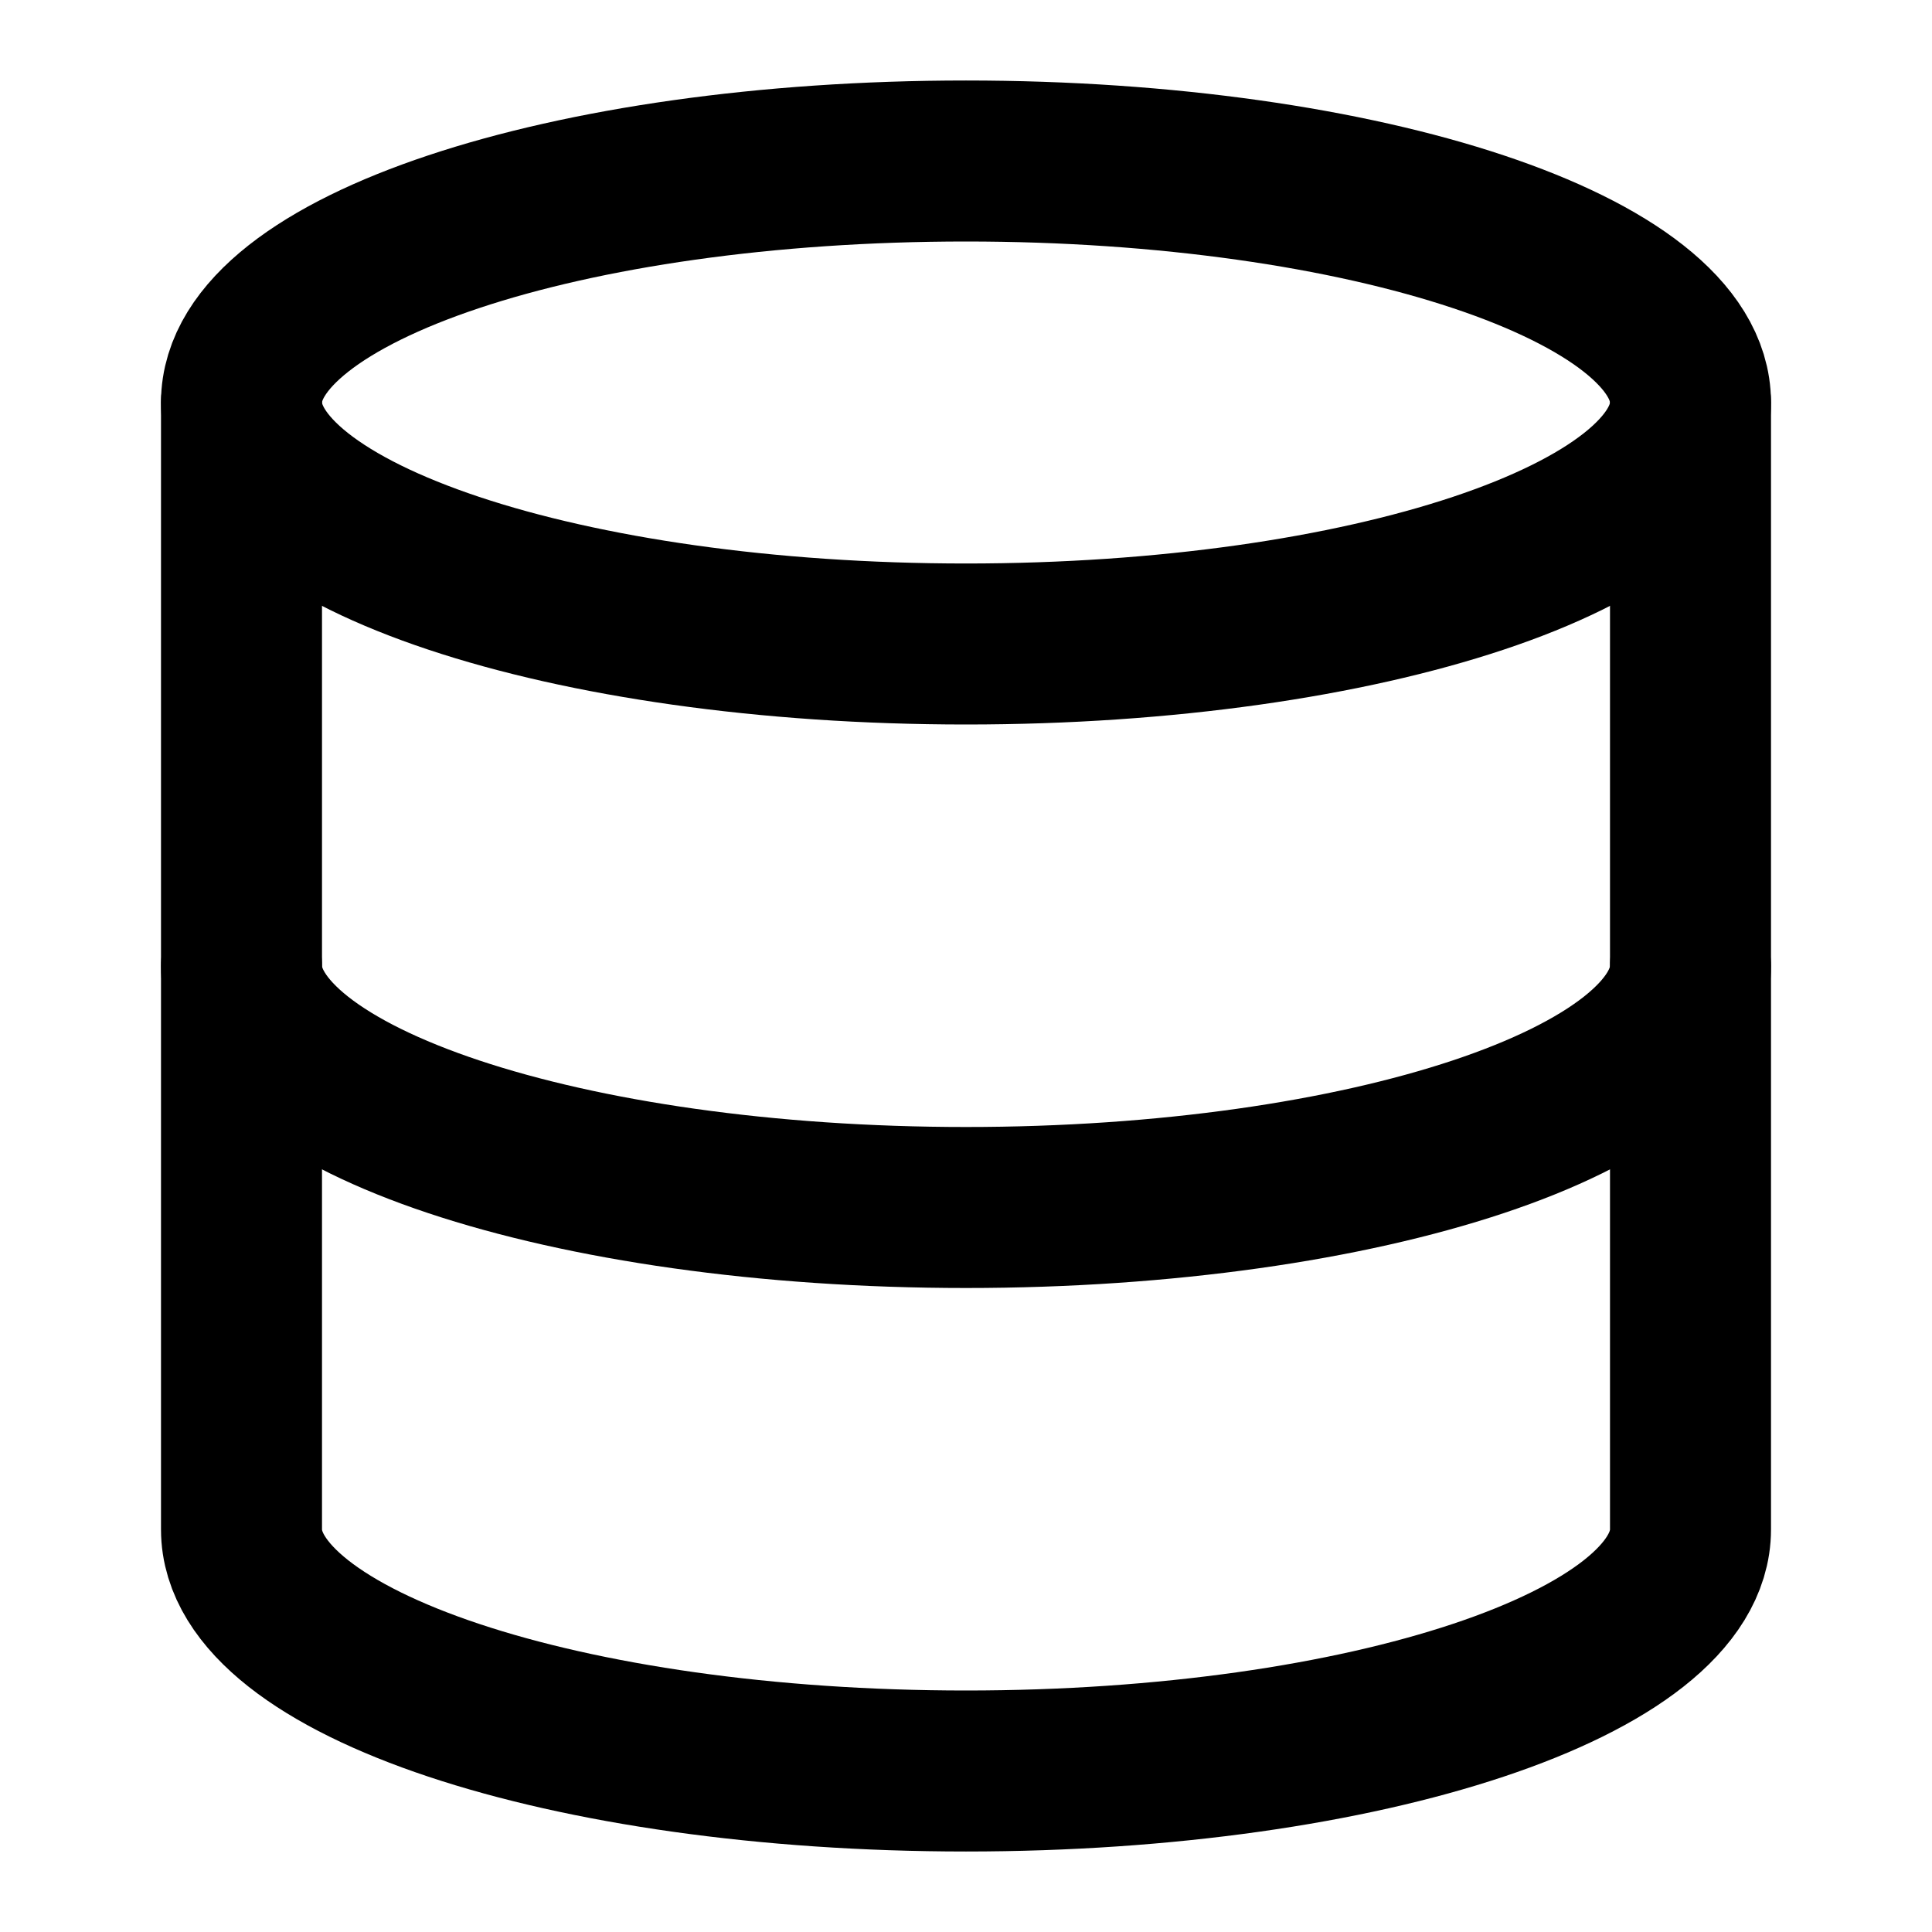
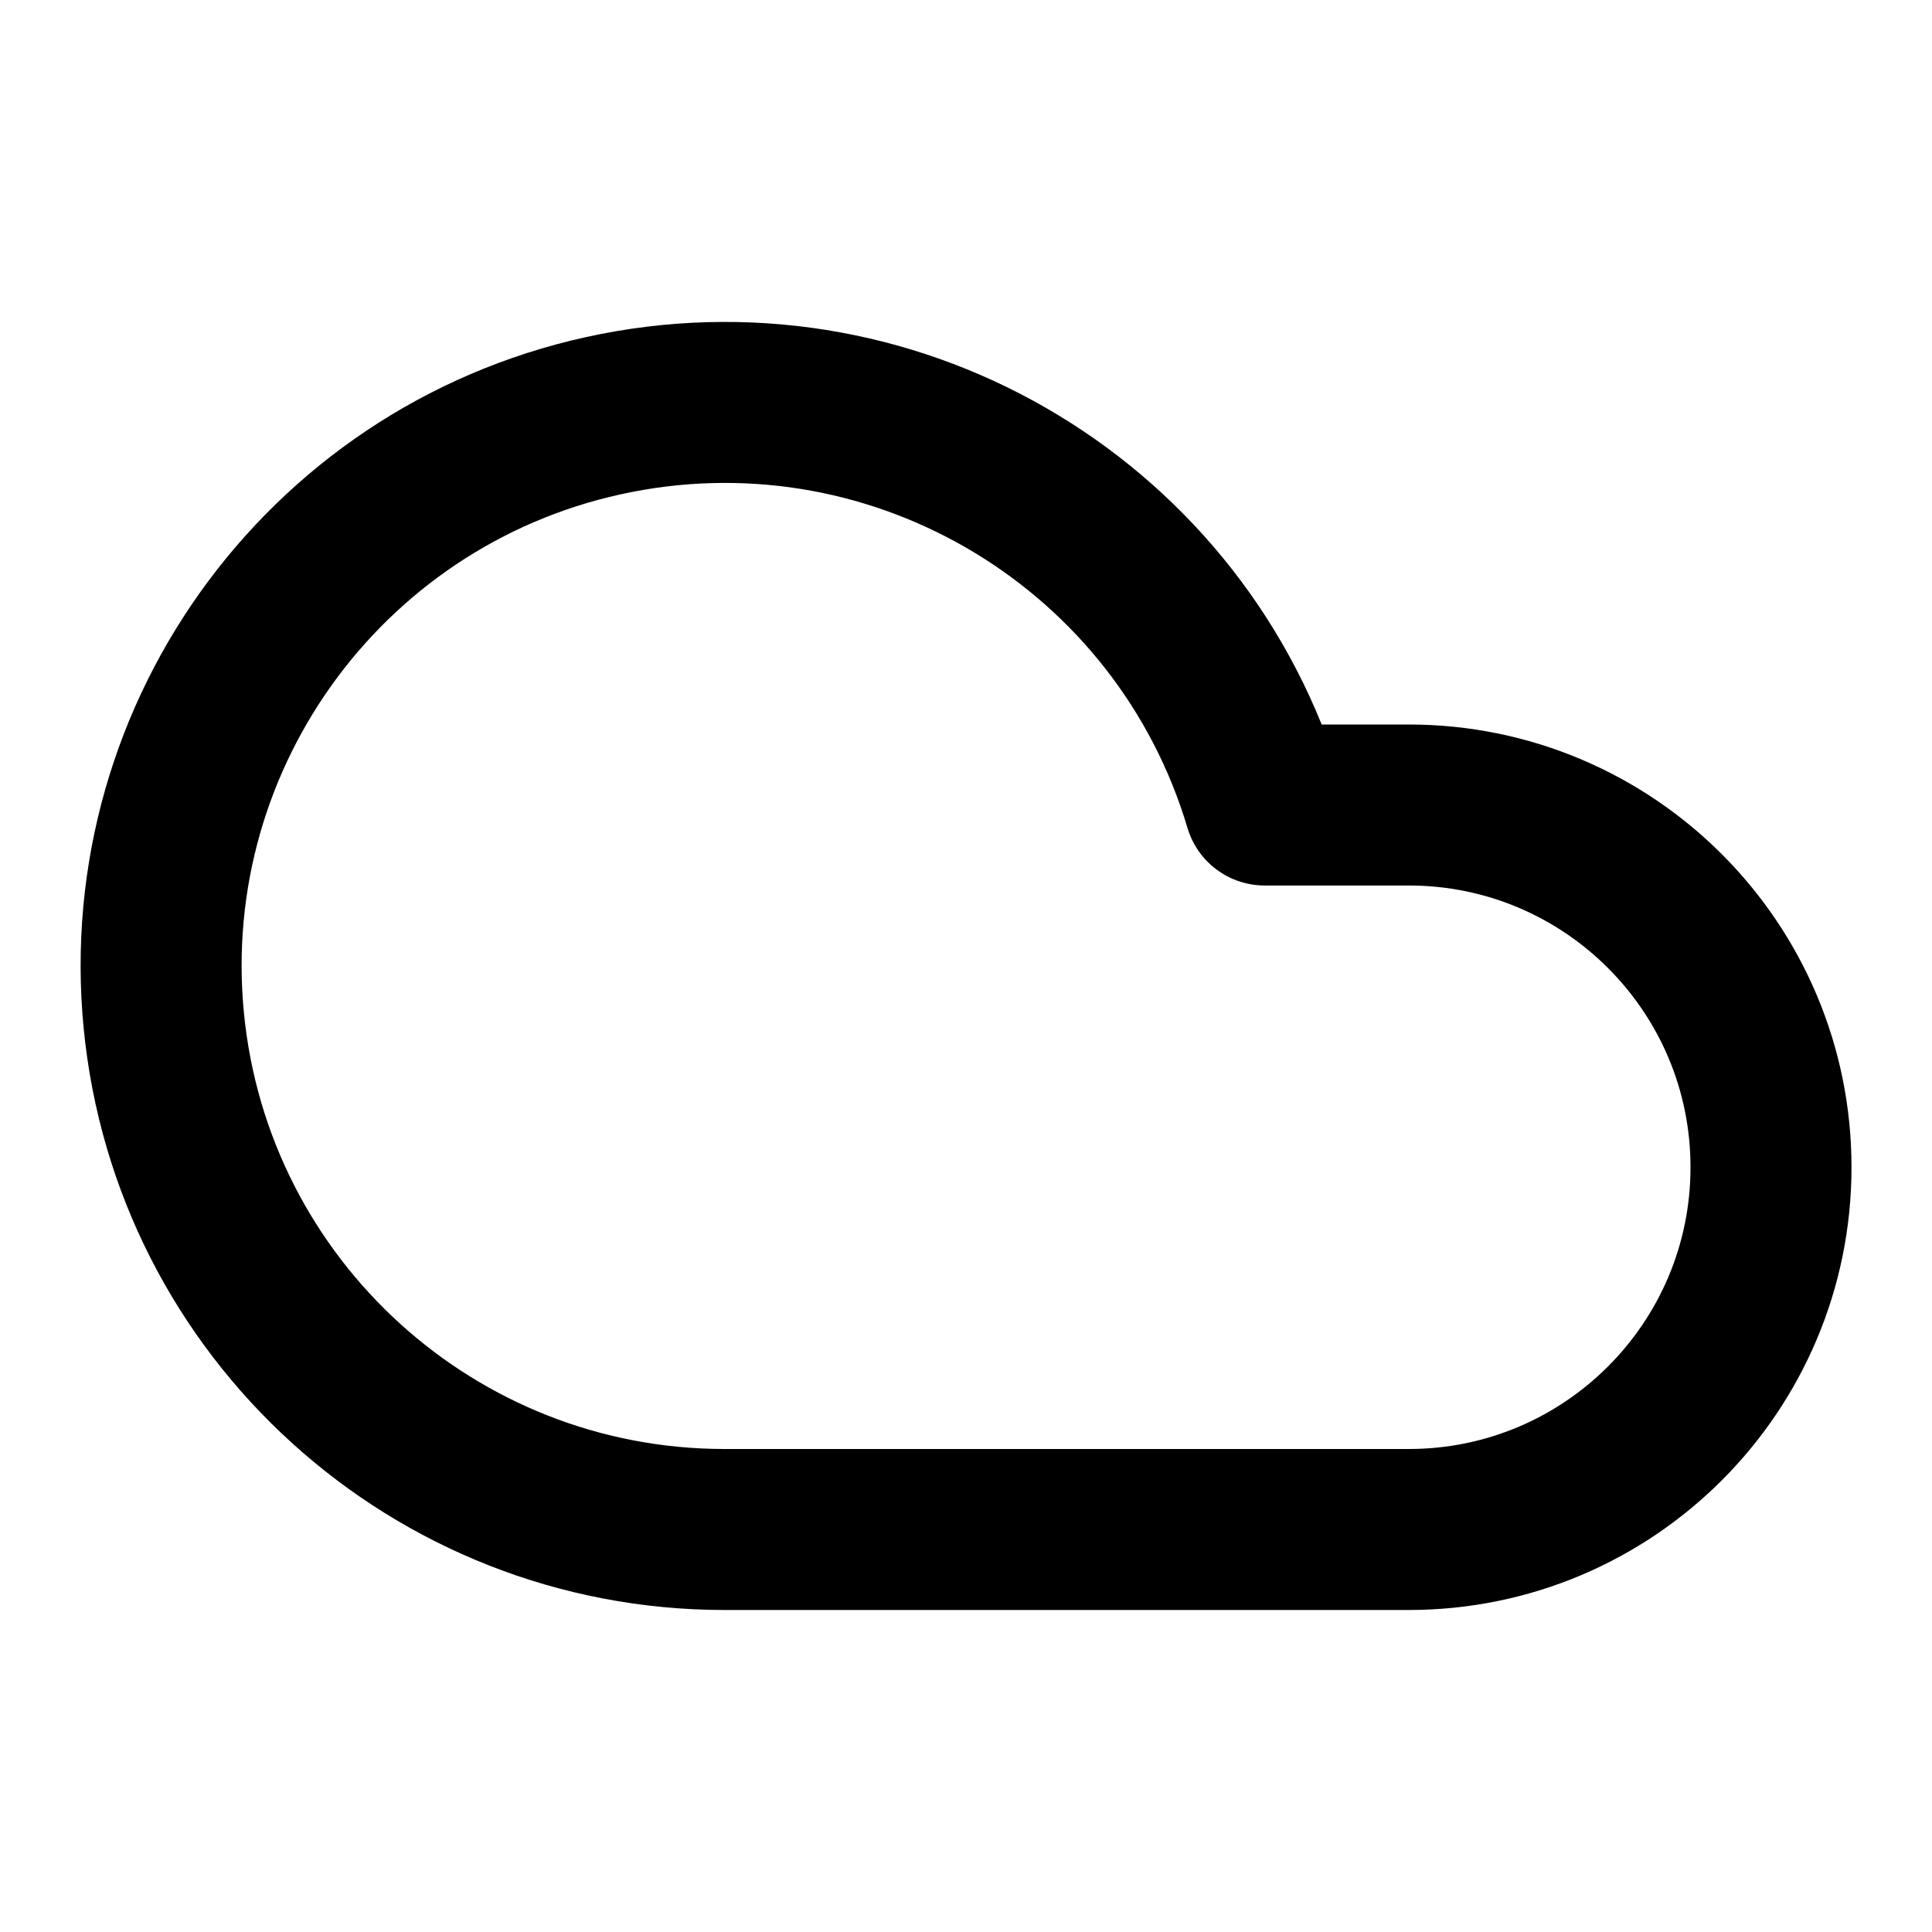
<svg xmlns="http://www.w3.org/2000/svg" width="24" height="24" viewBox="0 0 24 24" fill="none" stroke="currentColor" stroke-width="2" stroke-linecap="round" stroke-linejoin="round">
-   <ellipse cx="12" cy="5" rx="9" ry="3" />
-   <path d="M3 5V19A9 3 0 0 0 21 19V5" />
-   <path d="M3 12A9 3 0 0 0 21 12" />
+   <path d="M17.5 19H9a7 7 0 1 1 6.71-9h1.79a4.5 4.5 0 1 1 0 9Z" />
</svg>
